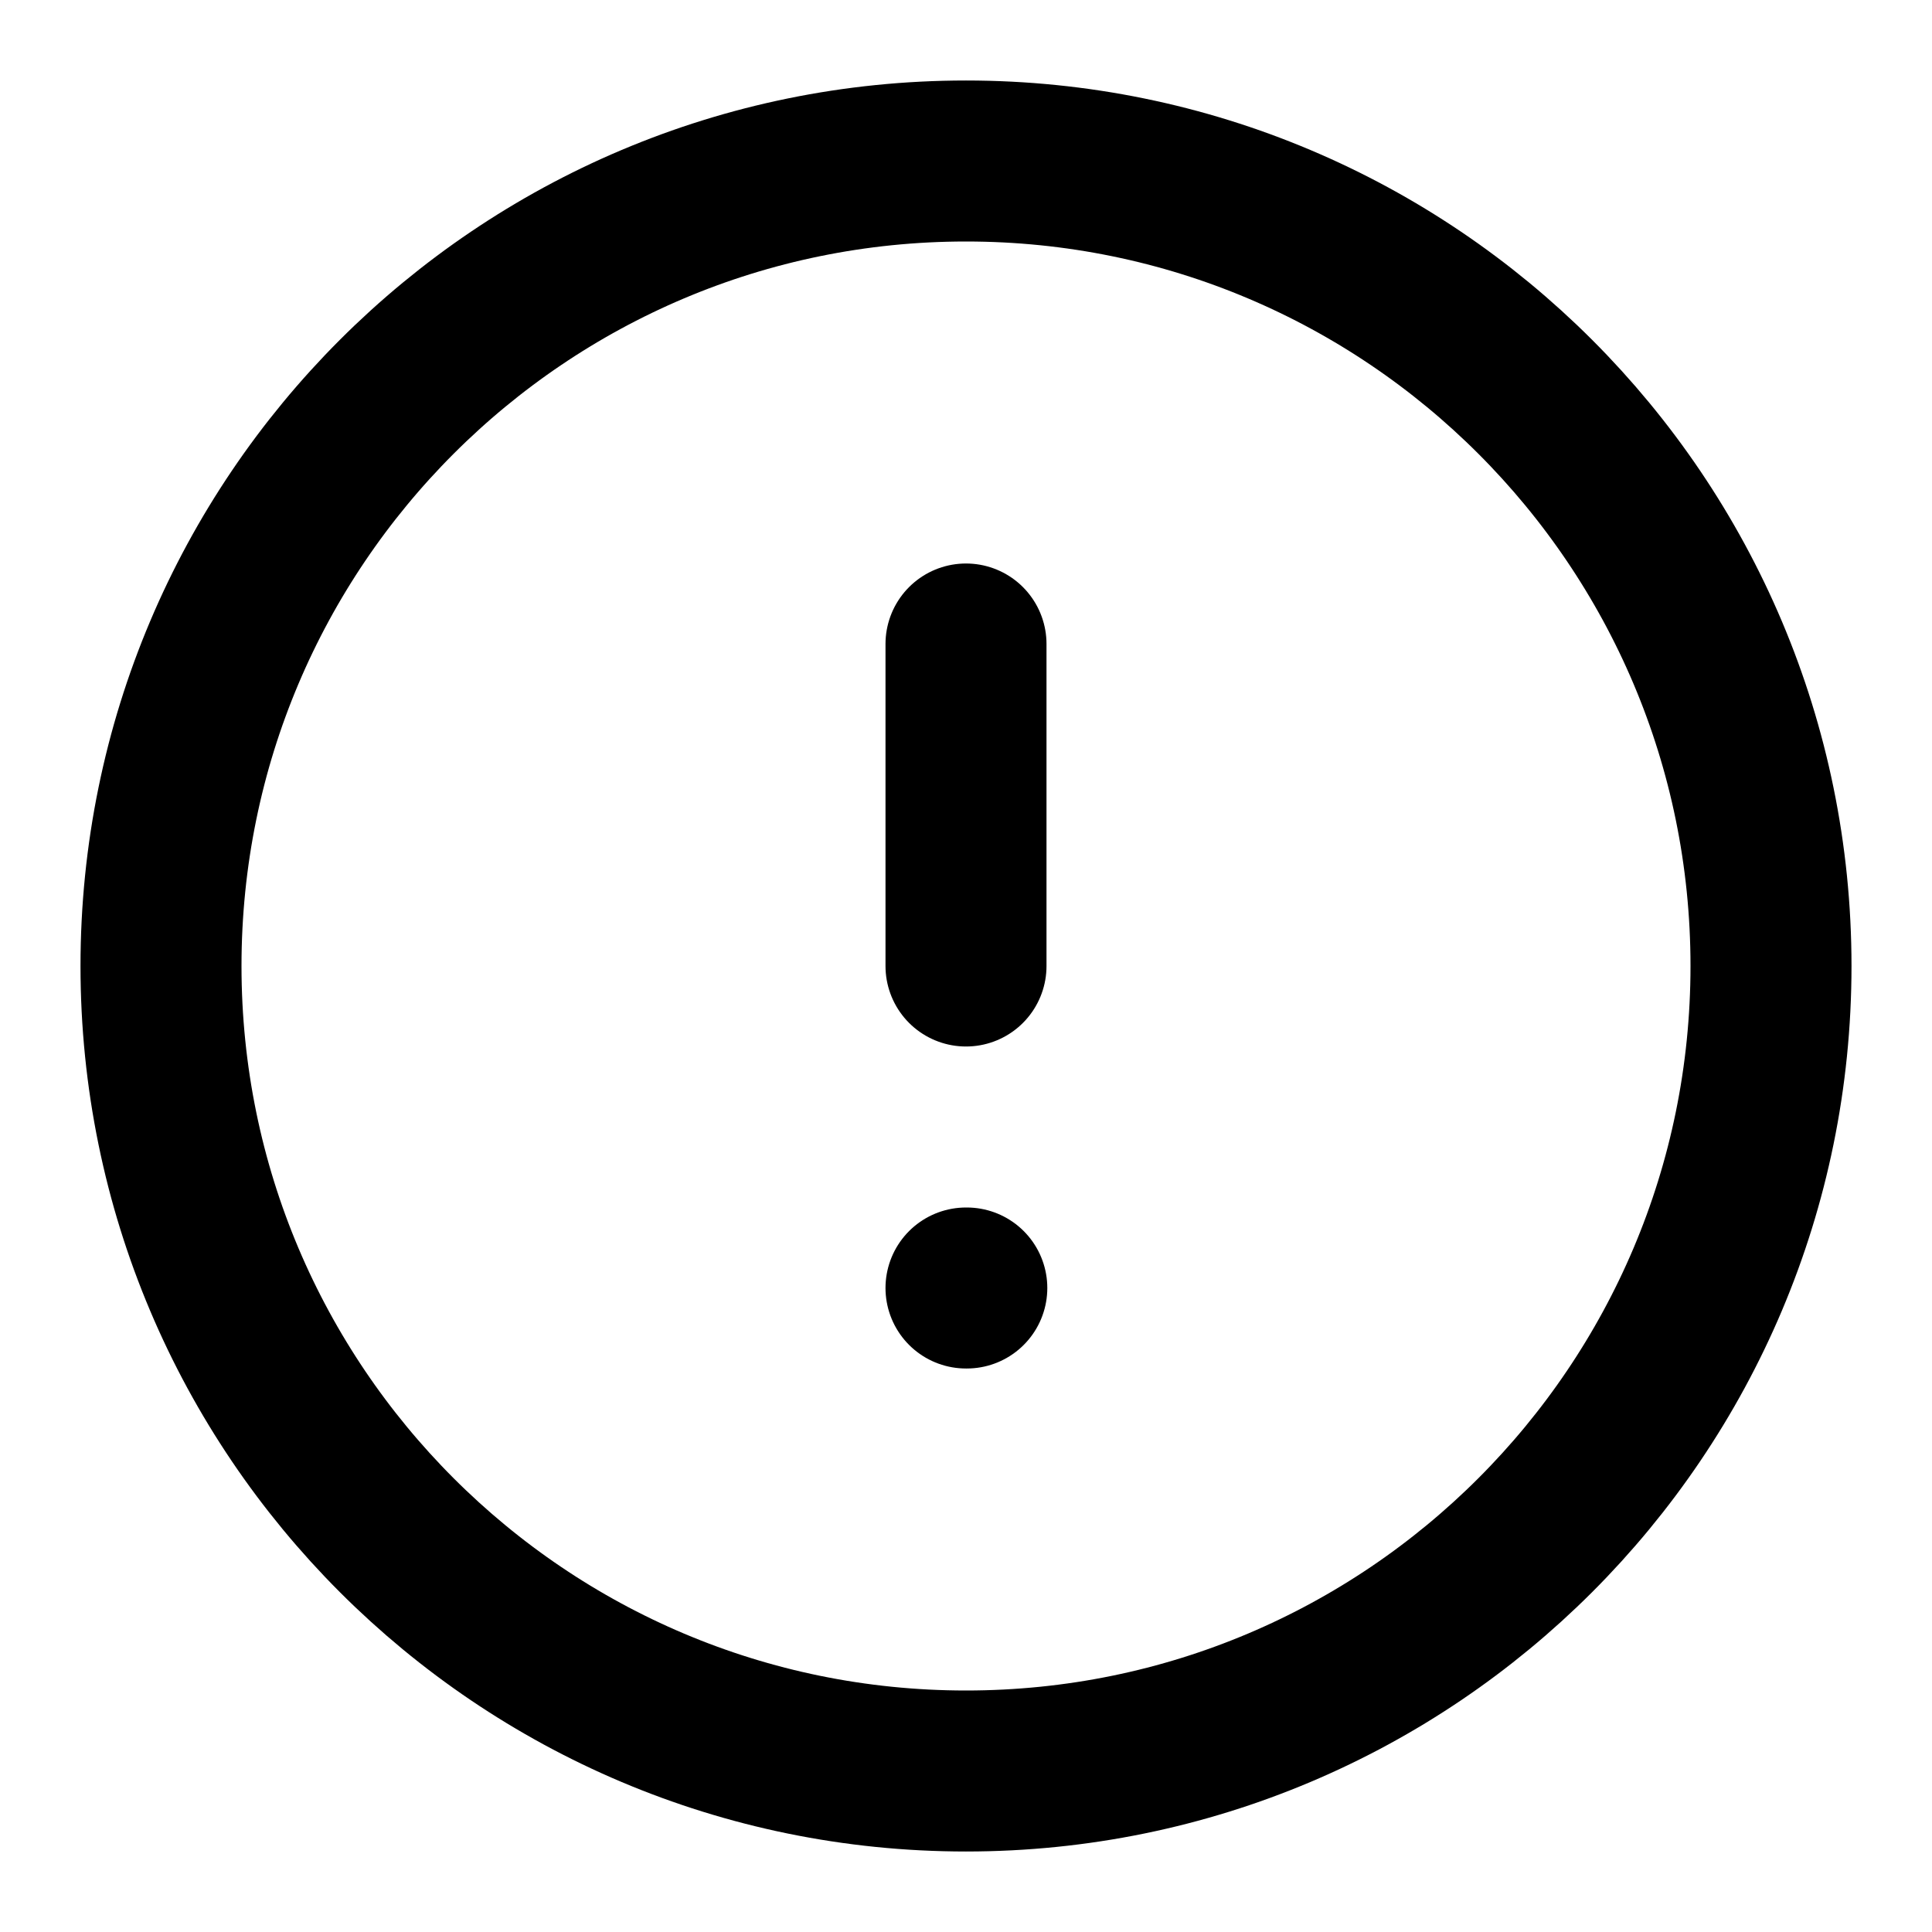
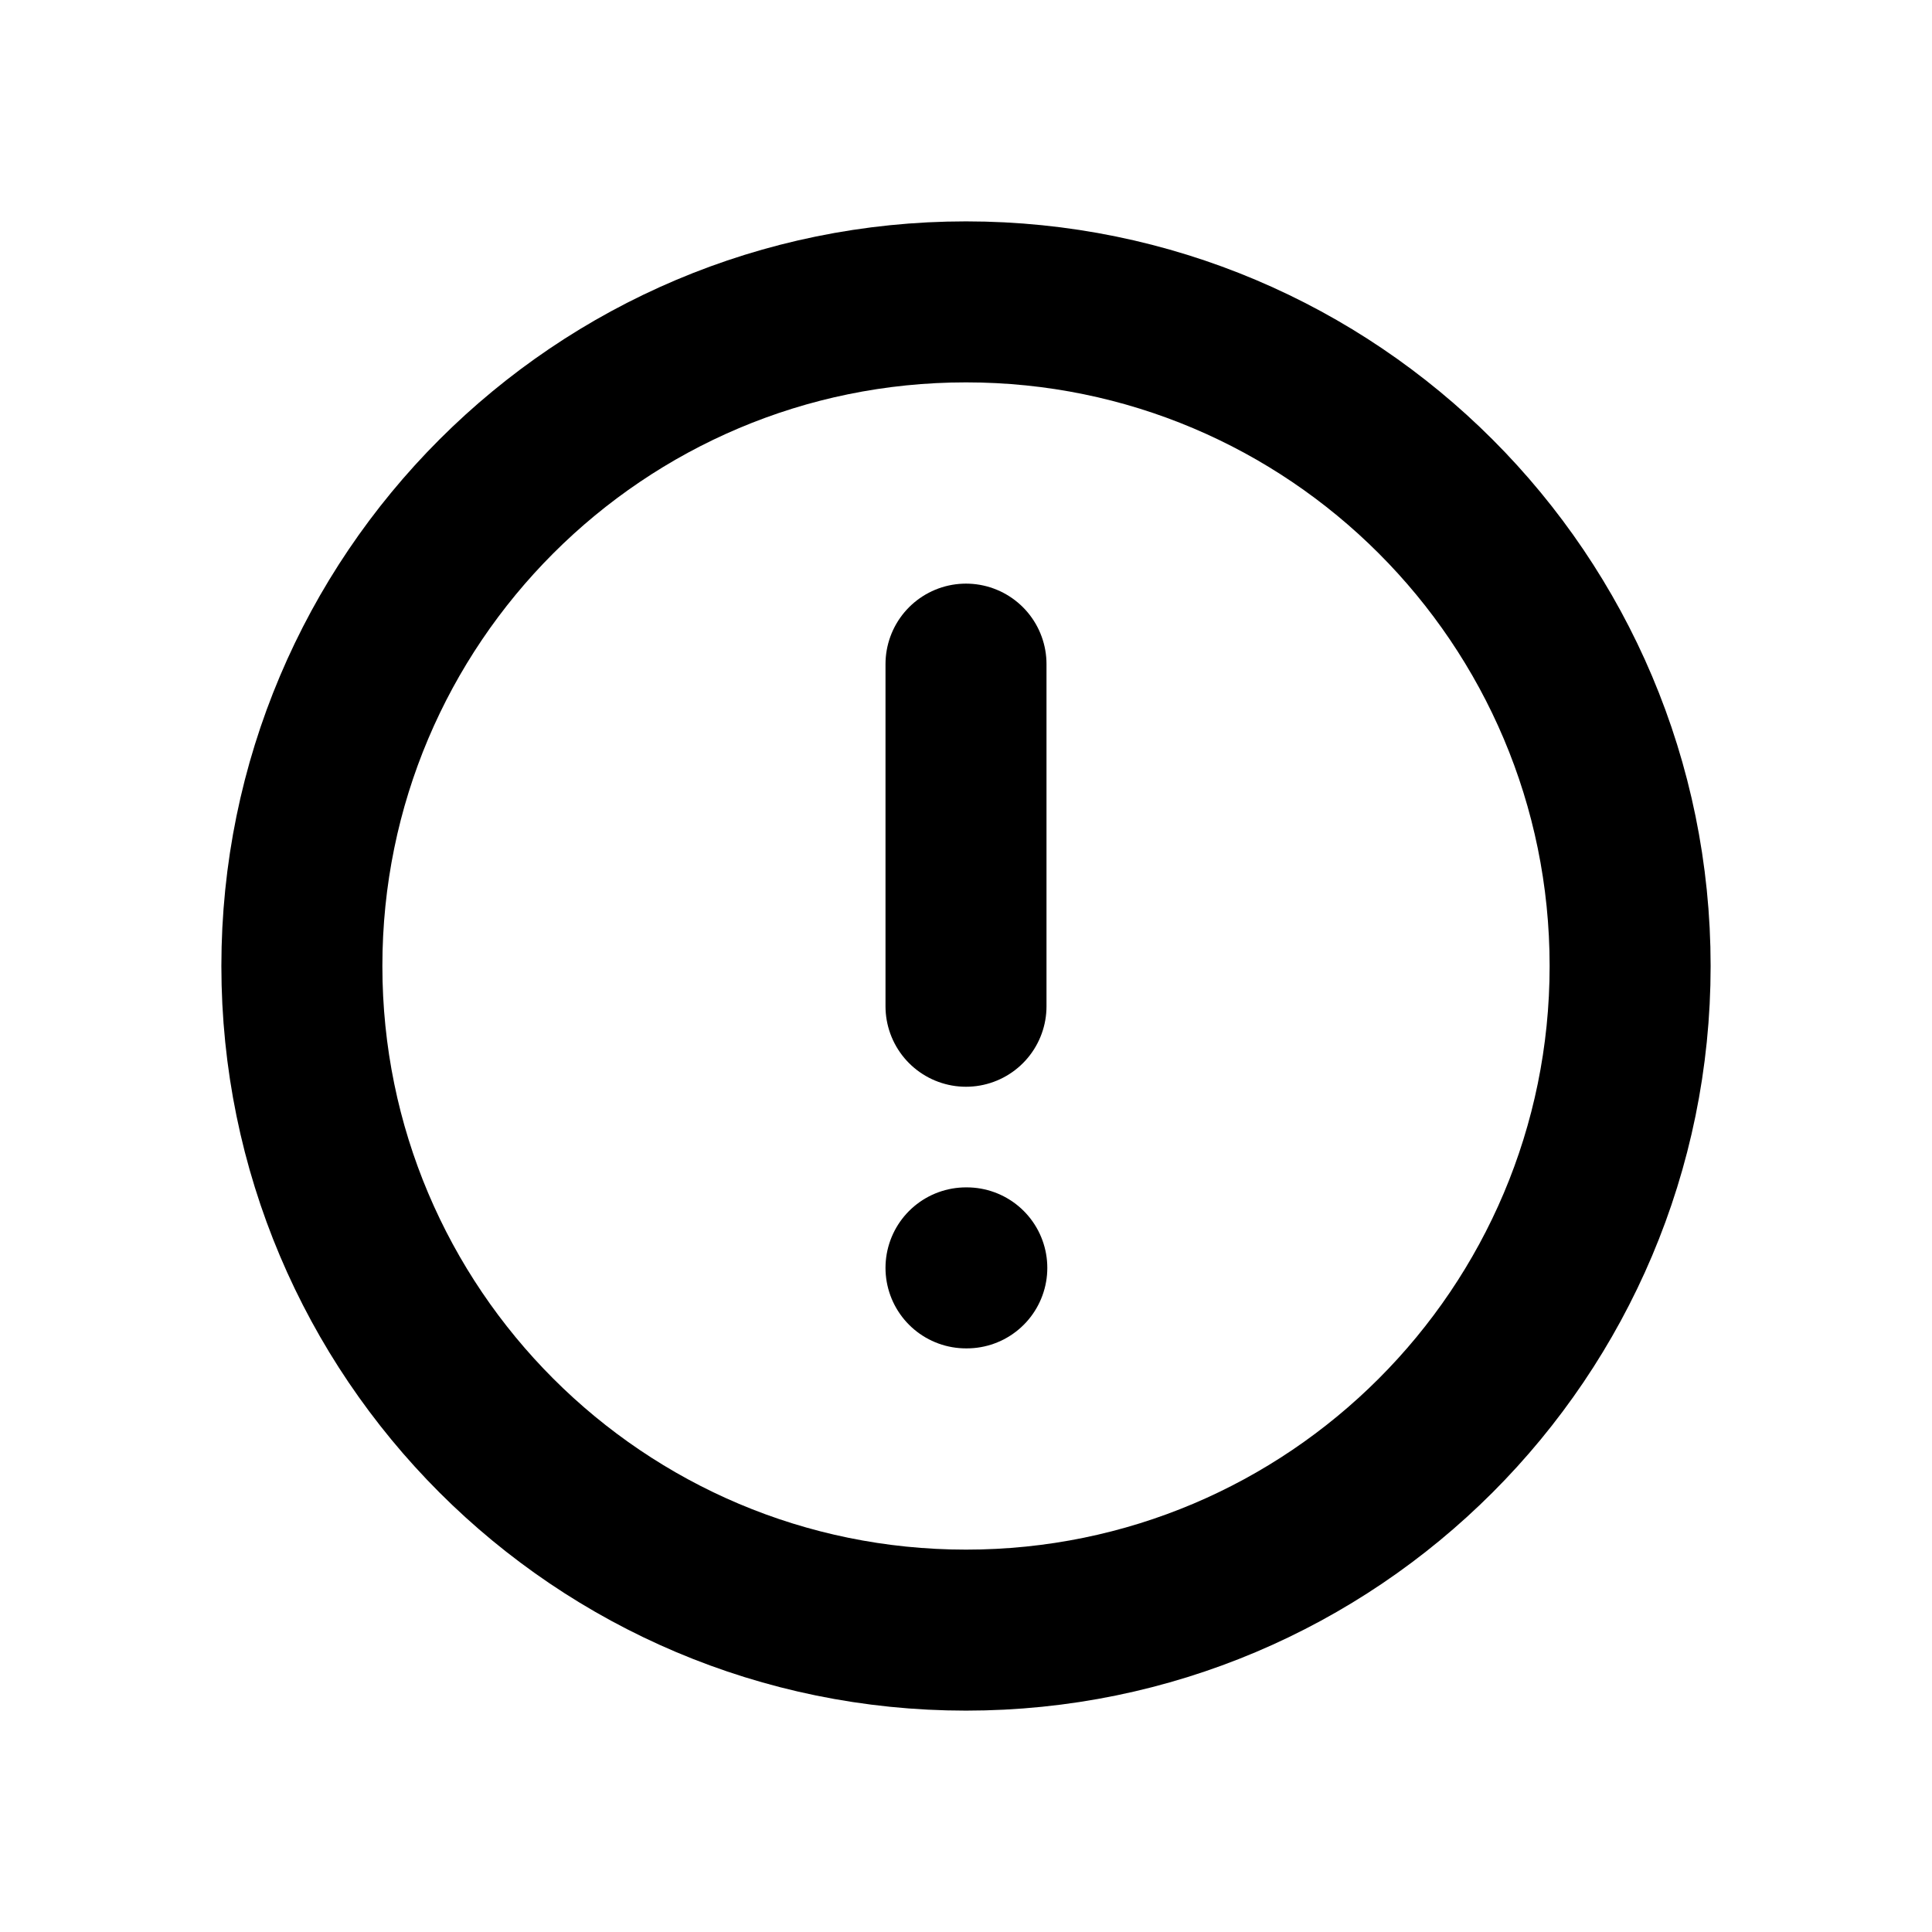
- <svg xmlns="http://www.w3.org/2000/svg" class="lucide lucide-circle-alert" width="24" height="24" viewBox="0 0 24 24" fill="none" stroke="currentColor" stroke-width="2" stroke-linecap="round" stroke-linejoin="round">
-   <circle cx="12" cy="12" r="10" />
-   <line x1="12" x2="12" y1="8" y2="12" />
-   <line x1="12" x2="12.01" y1="16" y2="16" />
+ <svg xmlns="http://www.w3.org/2000/svg" width="24" height="24" viewBox="0 0 24 24" fill="none" stroke="currentColor" stroke-width="2" stroke-linecap="round" stroke-linejoin="round">
+   <circle cx="12" cy="12" r="8.25" />
+   <path d="M 12 8.25 V 12.5" />
+   <path d="M 12 15.75 H 12.01" />
</svg>
